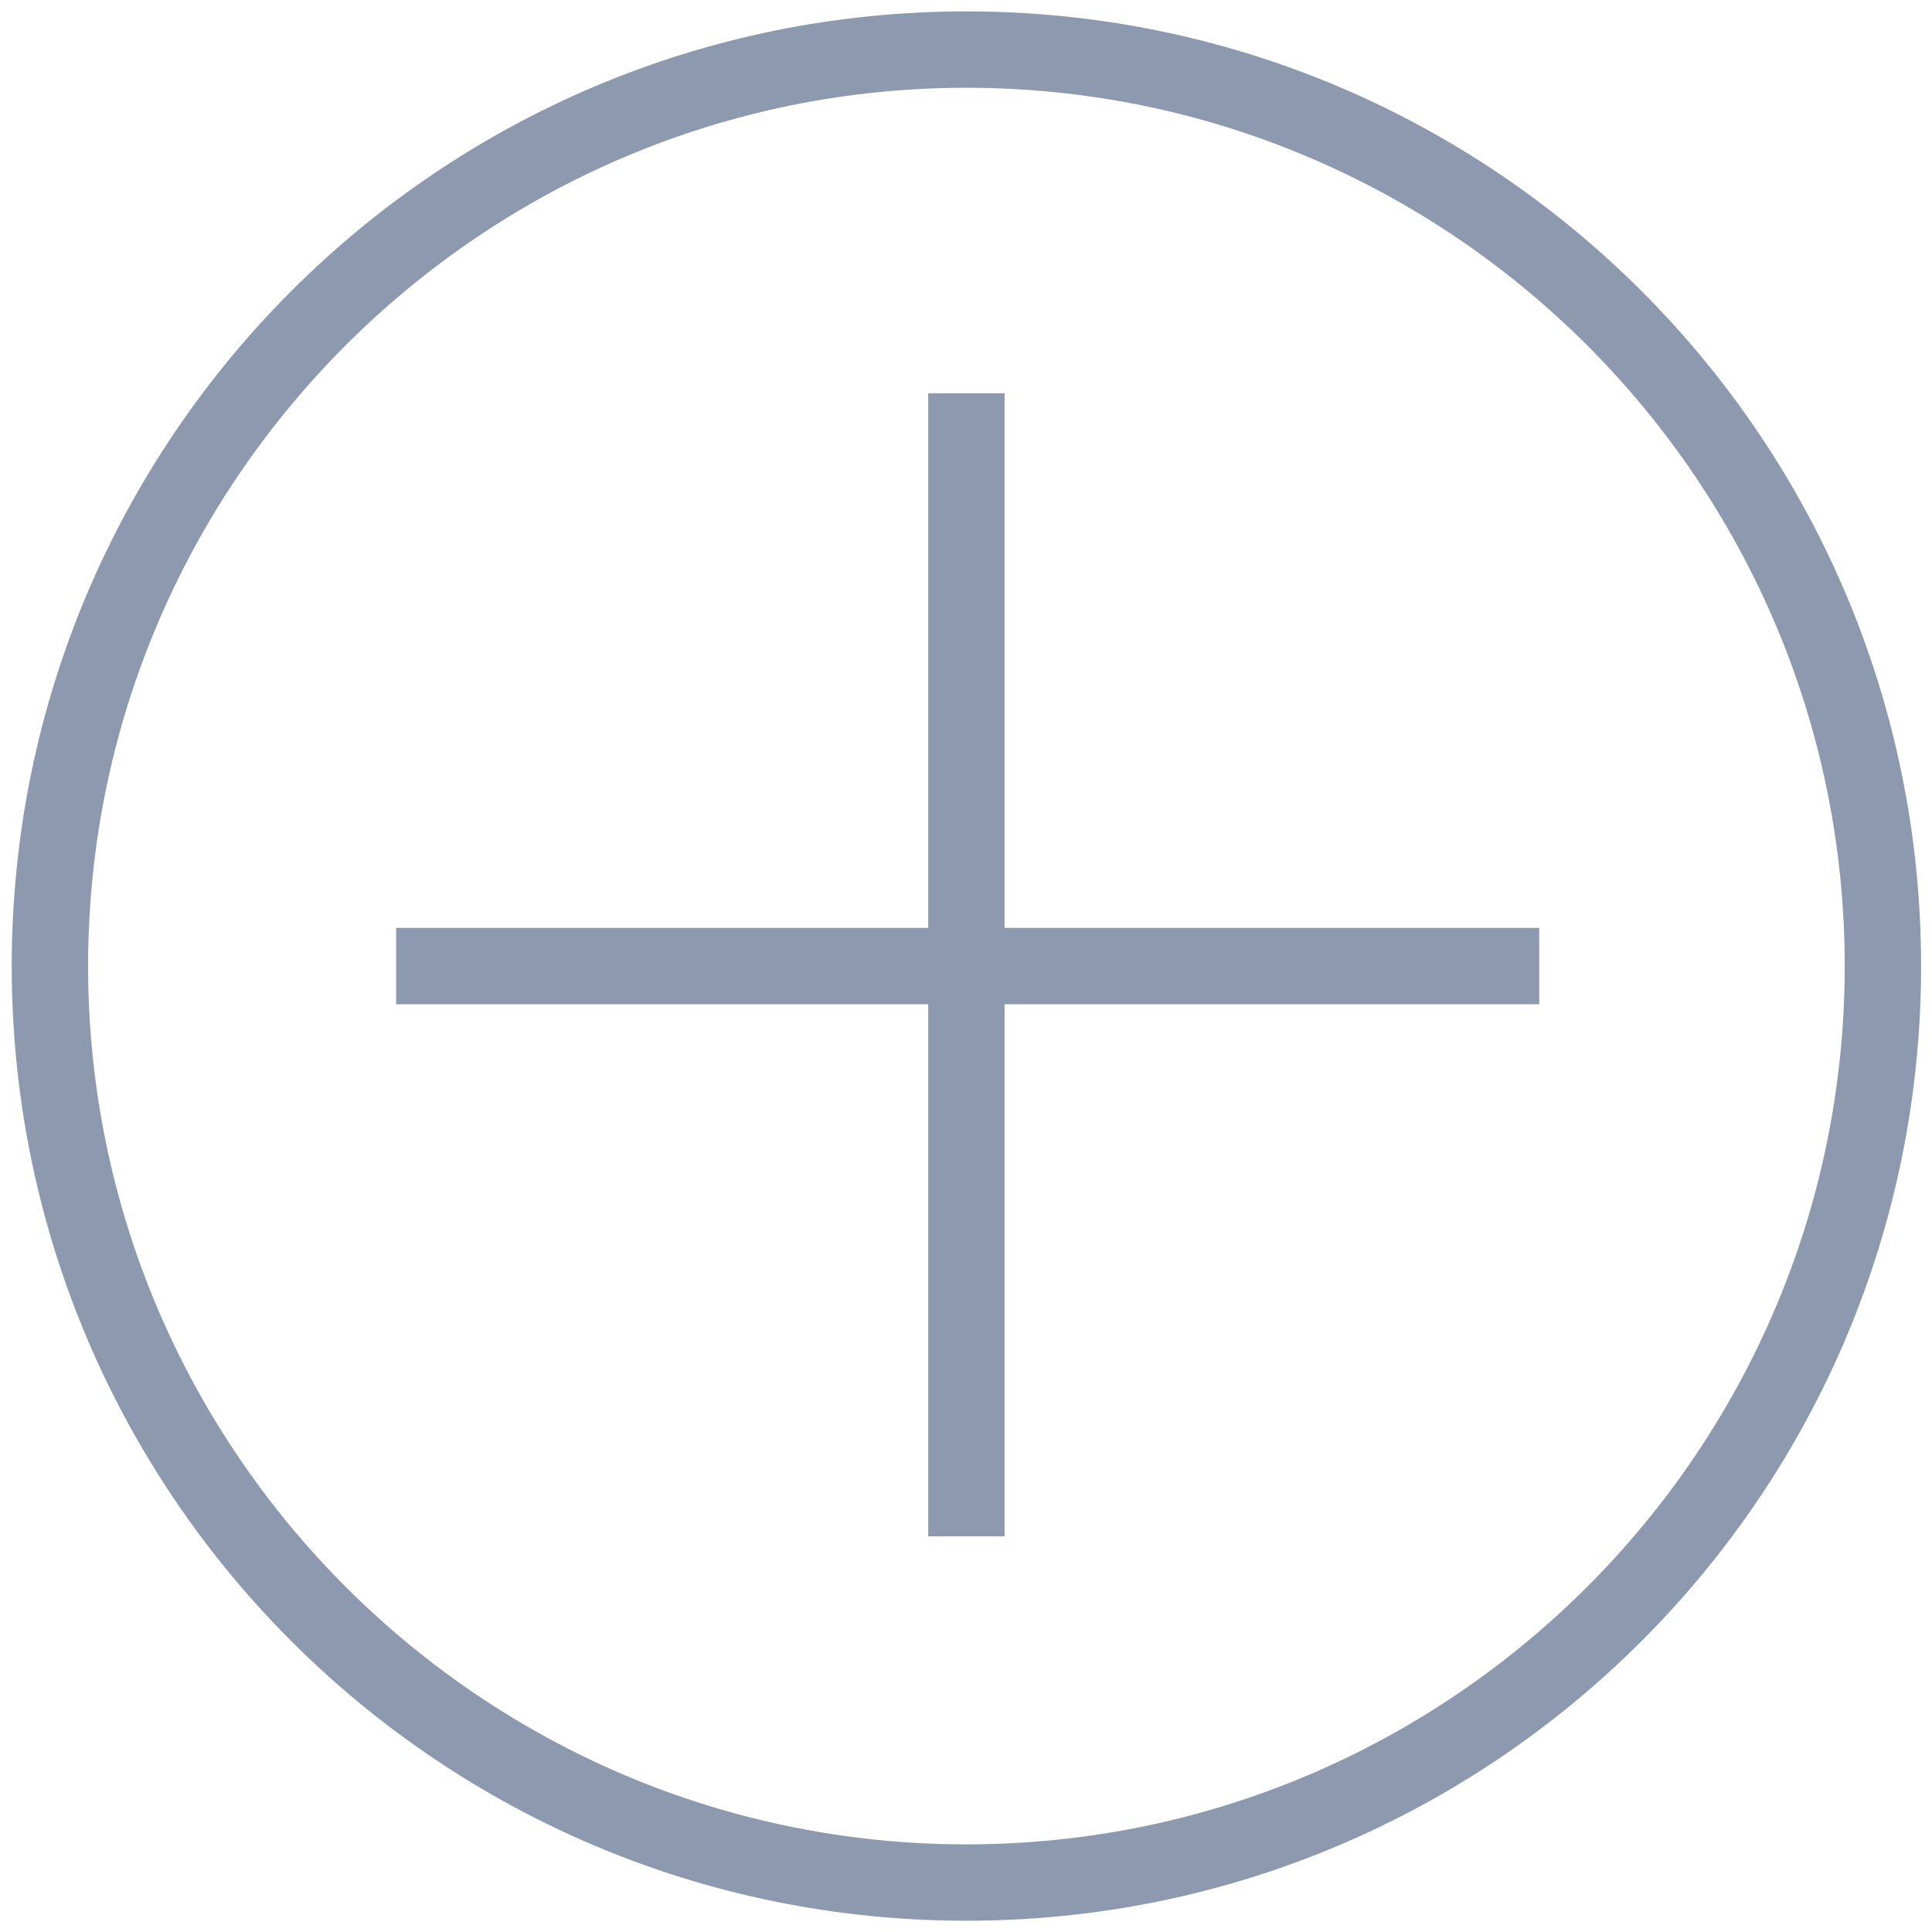
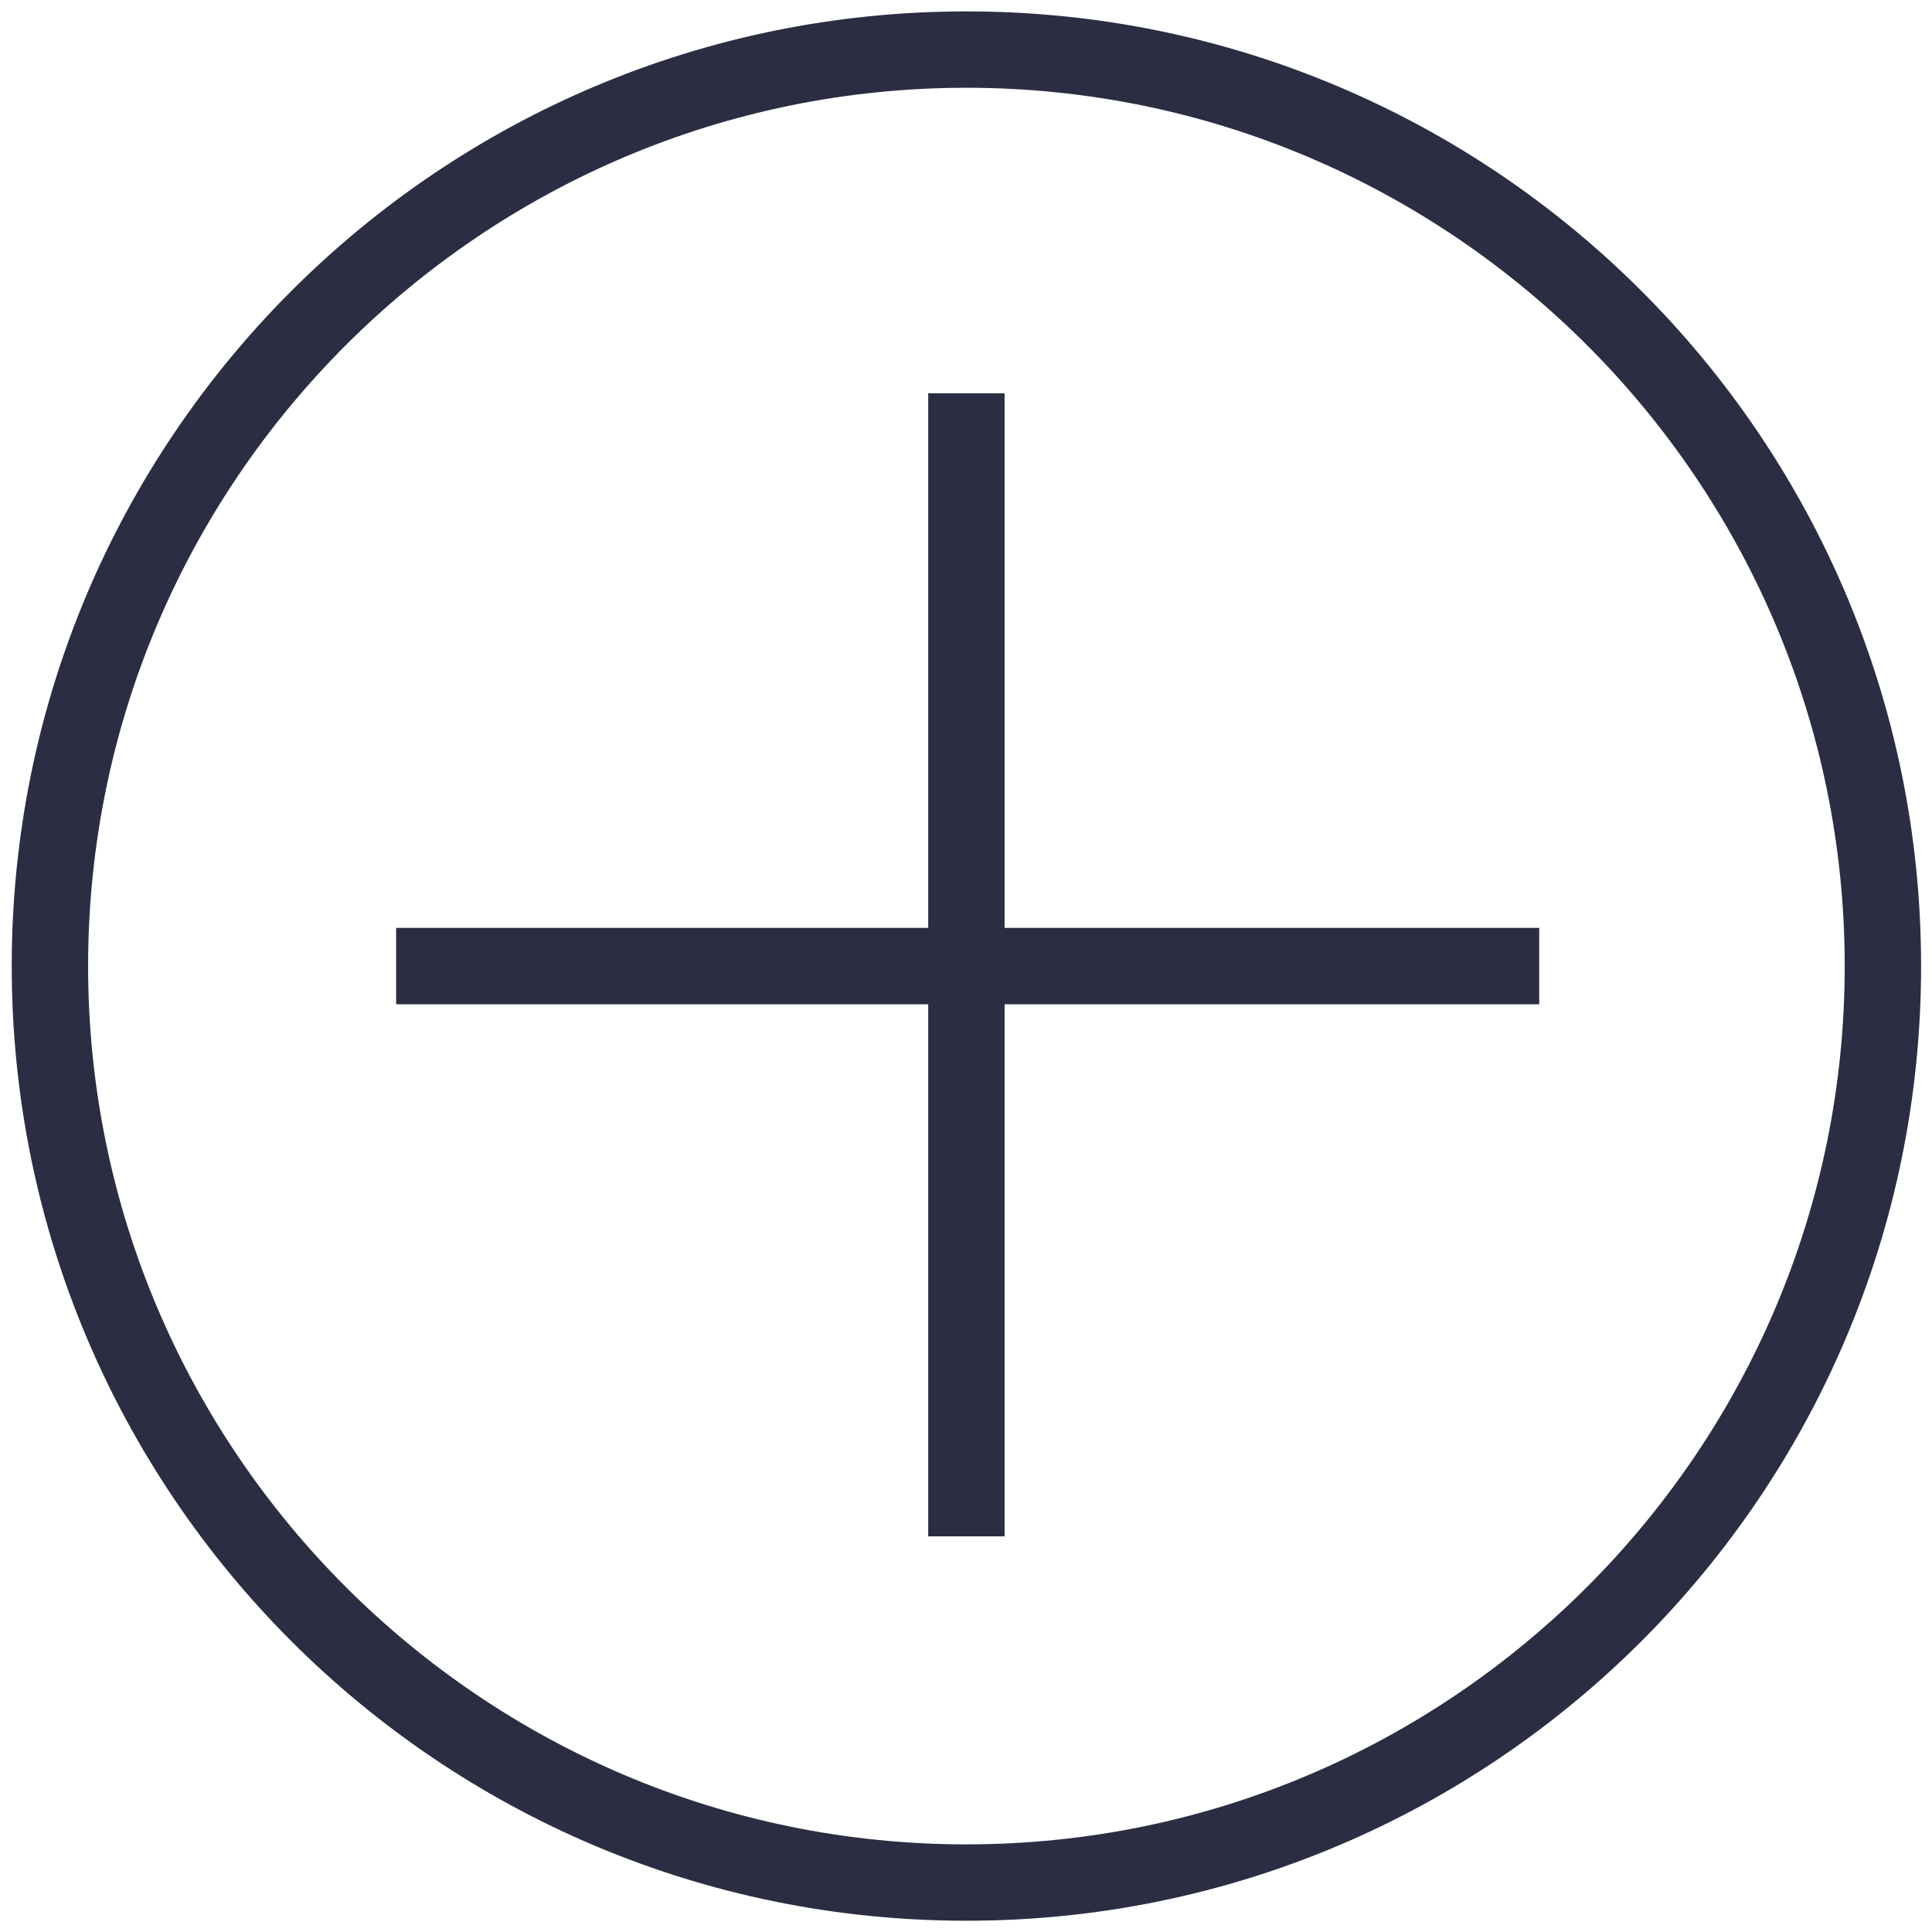
<svg xmlns="http://www.w3.org/2000/svg" enable-background="new 0 0 512 512" height="512px" id="Layer_1" version="1.1" viewBox="0 0 512 512" width="512px" xml:space="preserve">
  <defs id="defs11" />
-   <g id="g6" style="fill:#8D99AE">
-     <path d="M256.108,3.02c-139.743,0-253,113.257-253,253s113.257,252.995,253,252.995   c139.743,0,253-113.252,253-252.995S395.852,3.02,256.108,3.02z M256.108,488.775c-128.338,0-232.76-104.417-232.76-232.755   c0-128.339,104.422-232.76,232.76-232.76c128.338,0,232.76,104.421,232.76,232.76C488.868,384.358,384.446,488.775,256.108,488.775   z" fill="#37404D" id="path2" style="fill:#8D99AE" />
-     <polygon fill="#37404D" points="266.228,104.22 245.988,104.22 245.988,245.9 104.98,245.9 104.98,266.14 245.988,266.14    245.988,407.148 266.228,407.148 266.228,266.14 407.908,266.14 407.908,245.9 266.228,245.9  " id="polygon4" style="fill:#8D99AE" />
+   <g id="g6" style="fill:#2B2D42">
+     <path d="M256.108,3.02c-139.743,0-253,113.257-253,253s113.257,252.995,253,252.995   c139.743,0,253-113.252,253-252.995S395.852,3.02,256.108,3.02z M256.108,488.775c-128.338,0-232.76-104.417-232.76-232.755   c0-128.339,104.422-232.76,232.76-232.76c128.338,0,232.76,104.421,232.76,232.76C488.868,384.358,384.446,488.775,256.108,488.775   z" fill="#37404D" id="path2" style="fill:#2B2D42" />
+     <polygon fill="#37404D" points="266.228,104.22 245.988,104.22 245.988,245.9 104.98,245.9 104.98,266.14 245.988,266.14    245.988,407.148 266.228,407.148 266.228,266.14 407.908,266.14 407.908,245.9 266.228,245.9  " id="polygon4" style="fill:#2B2D42" />
  </g>
</svg>
